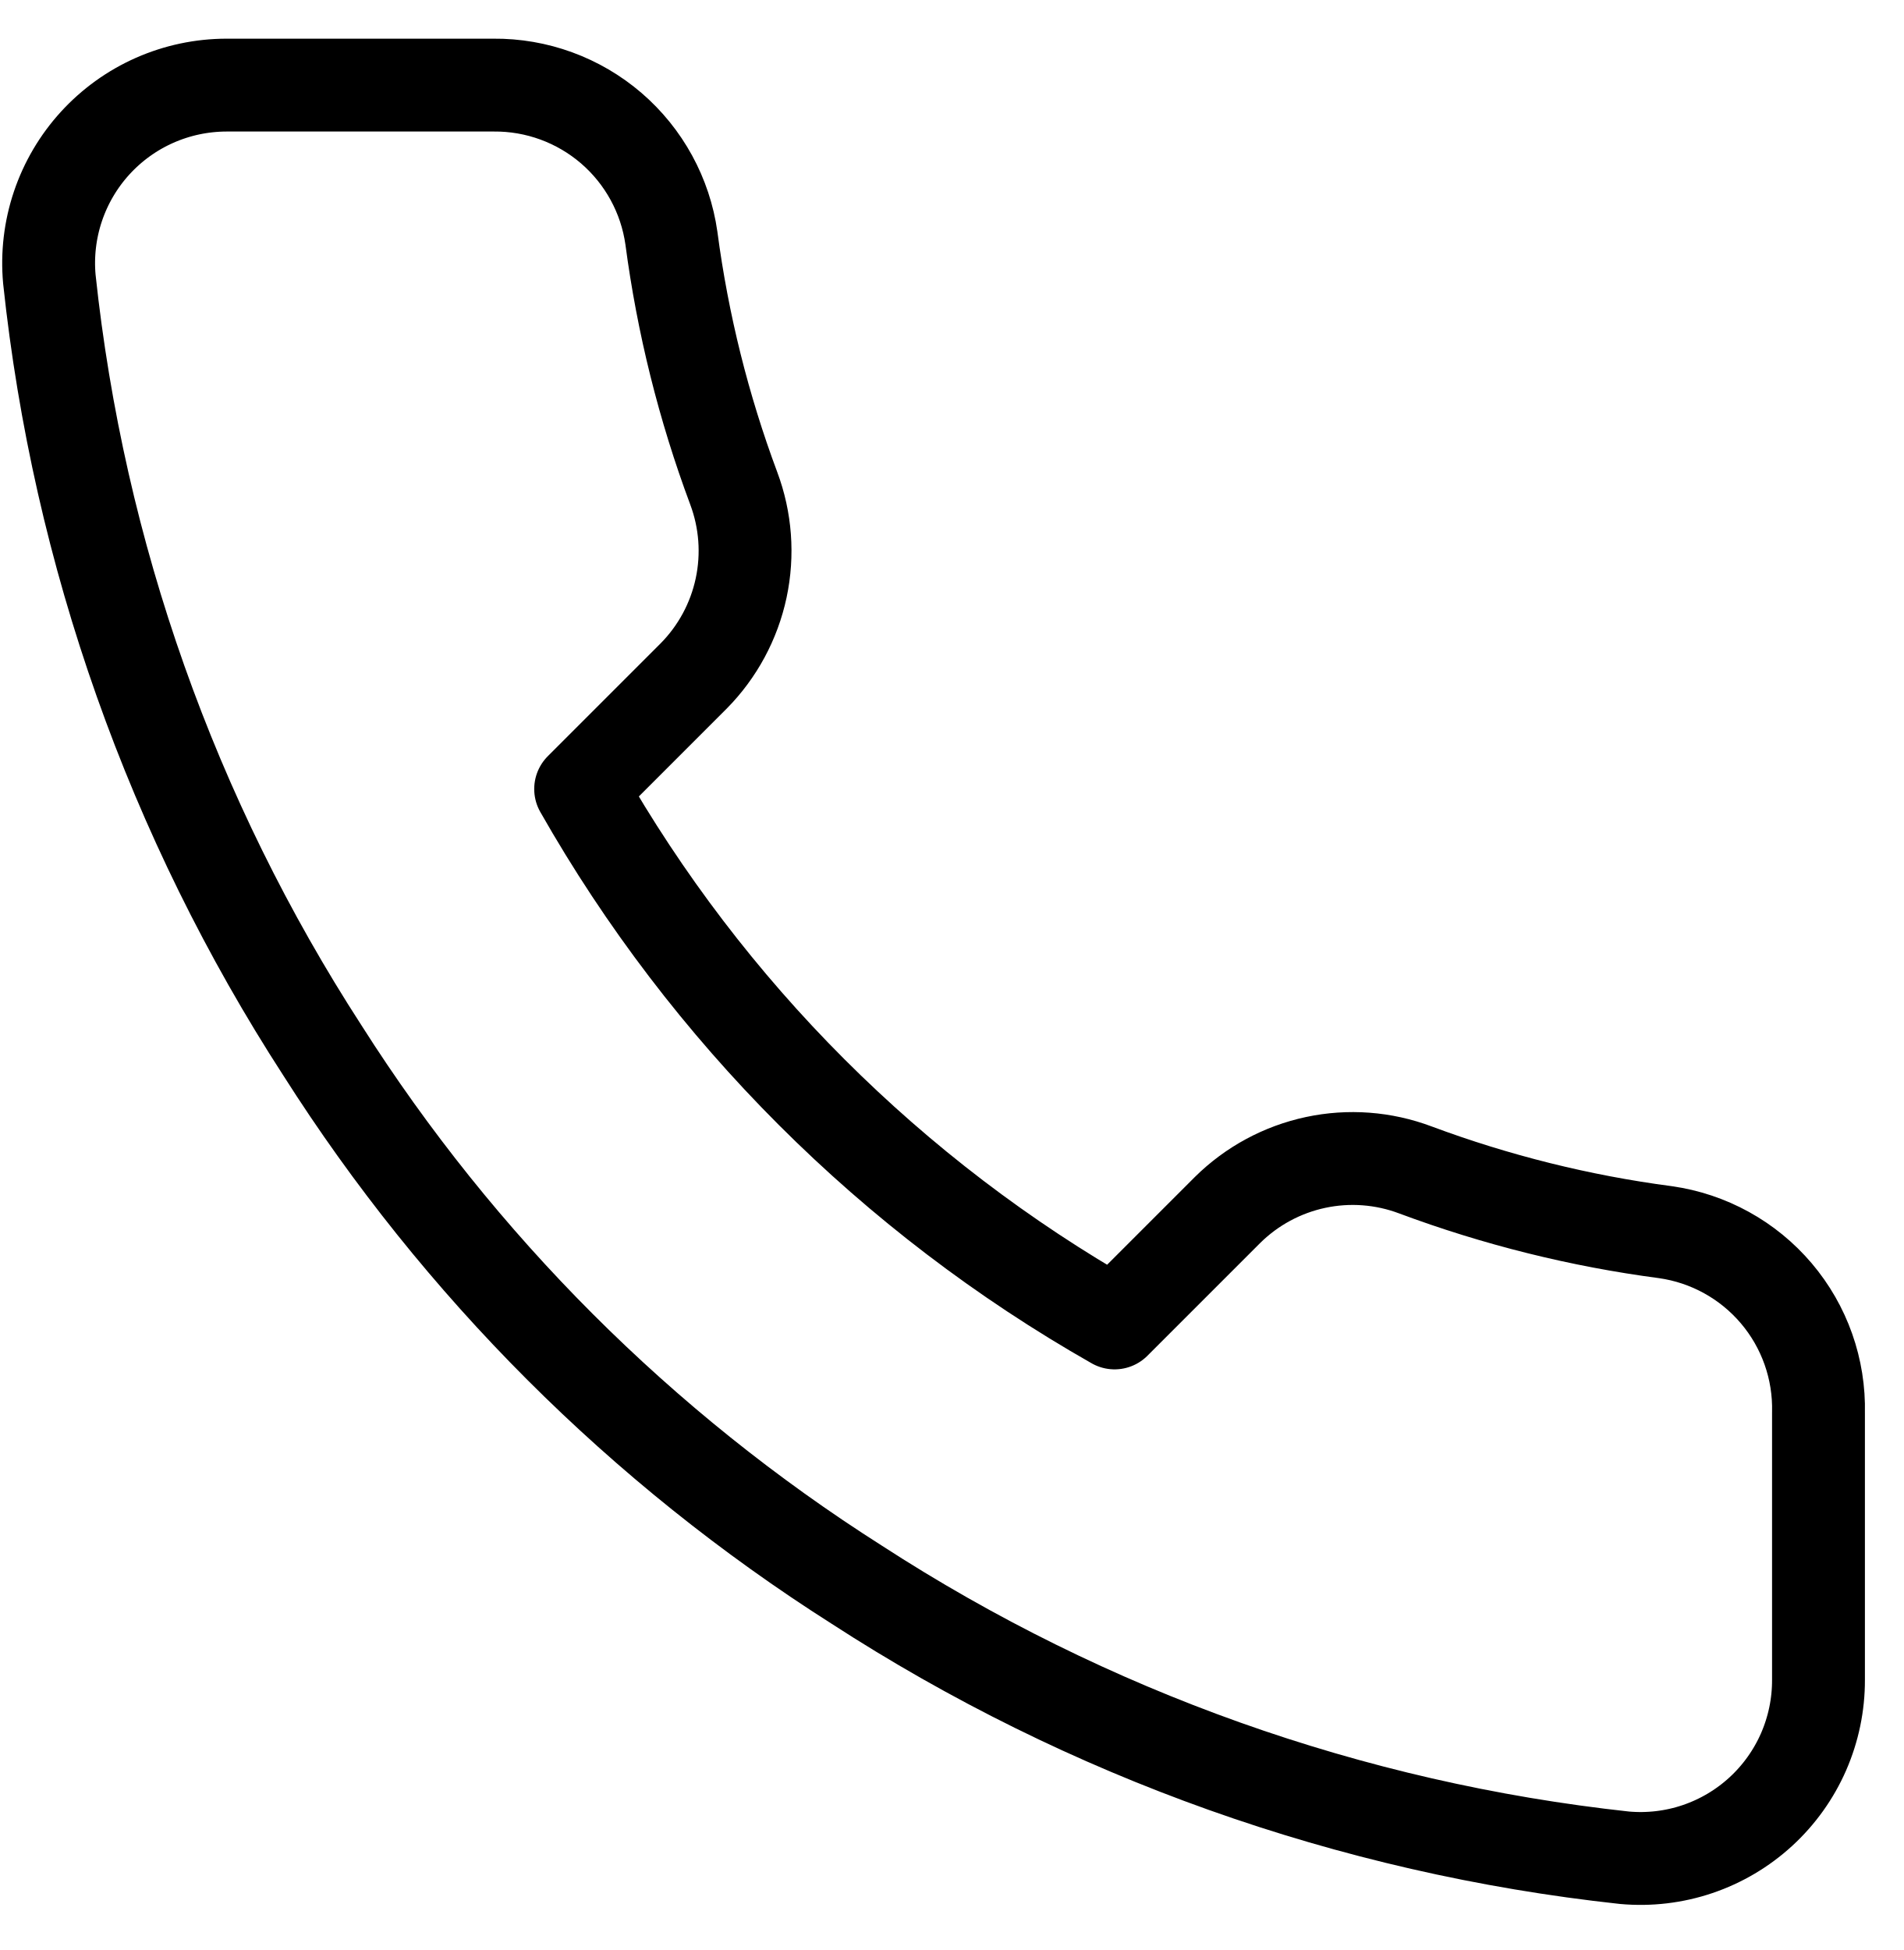
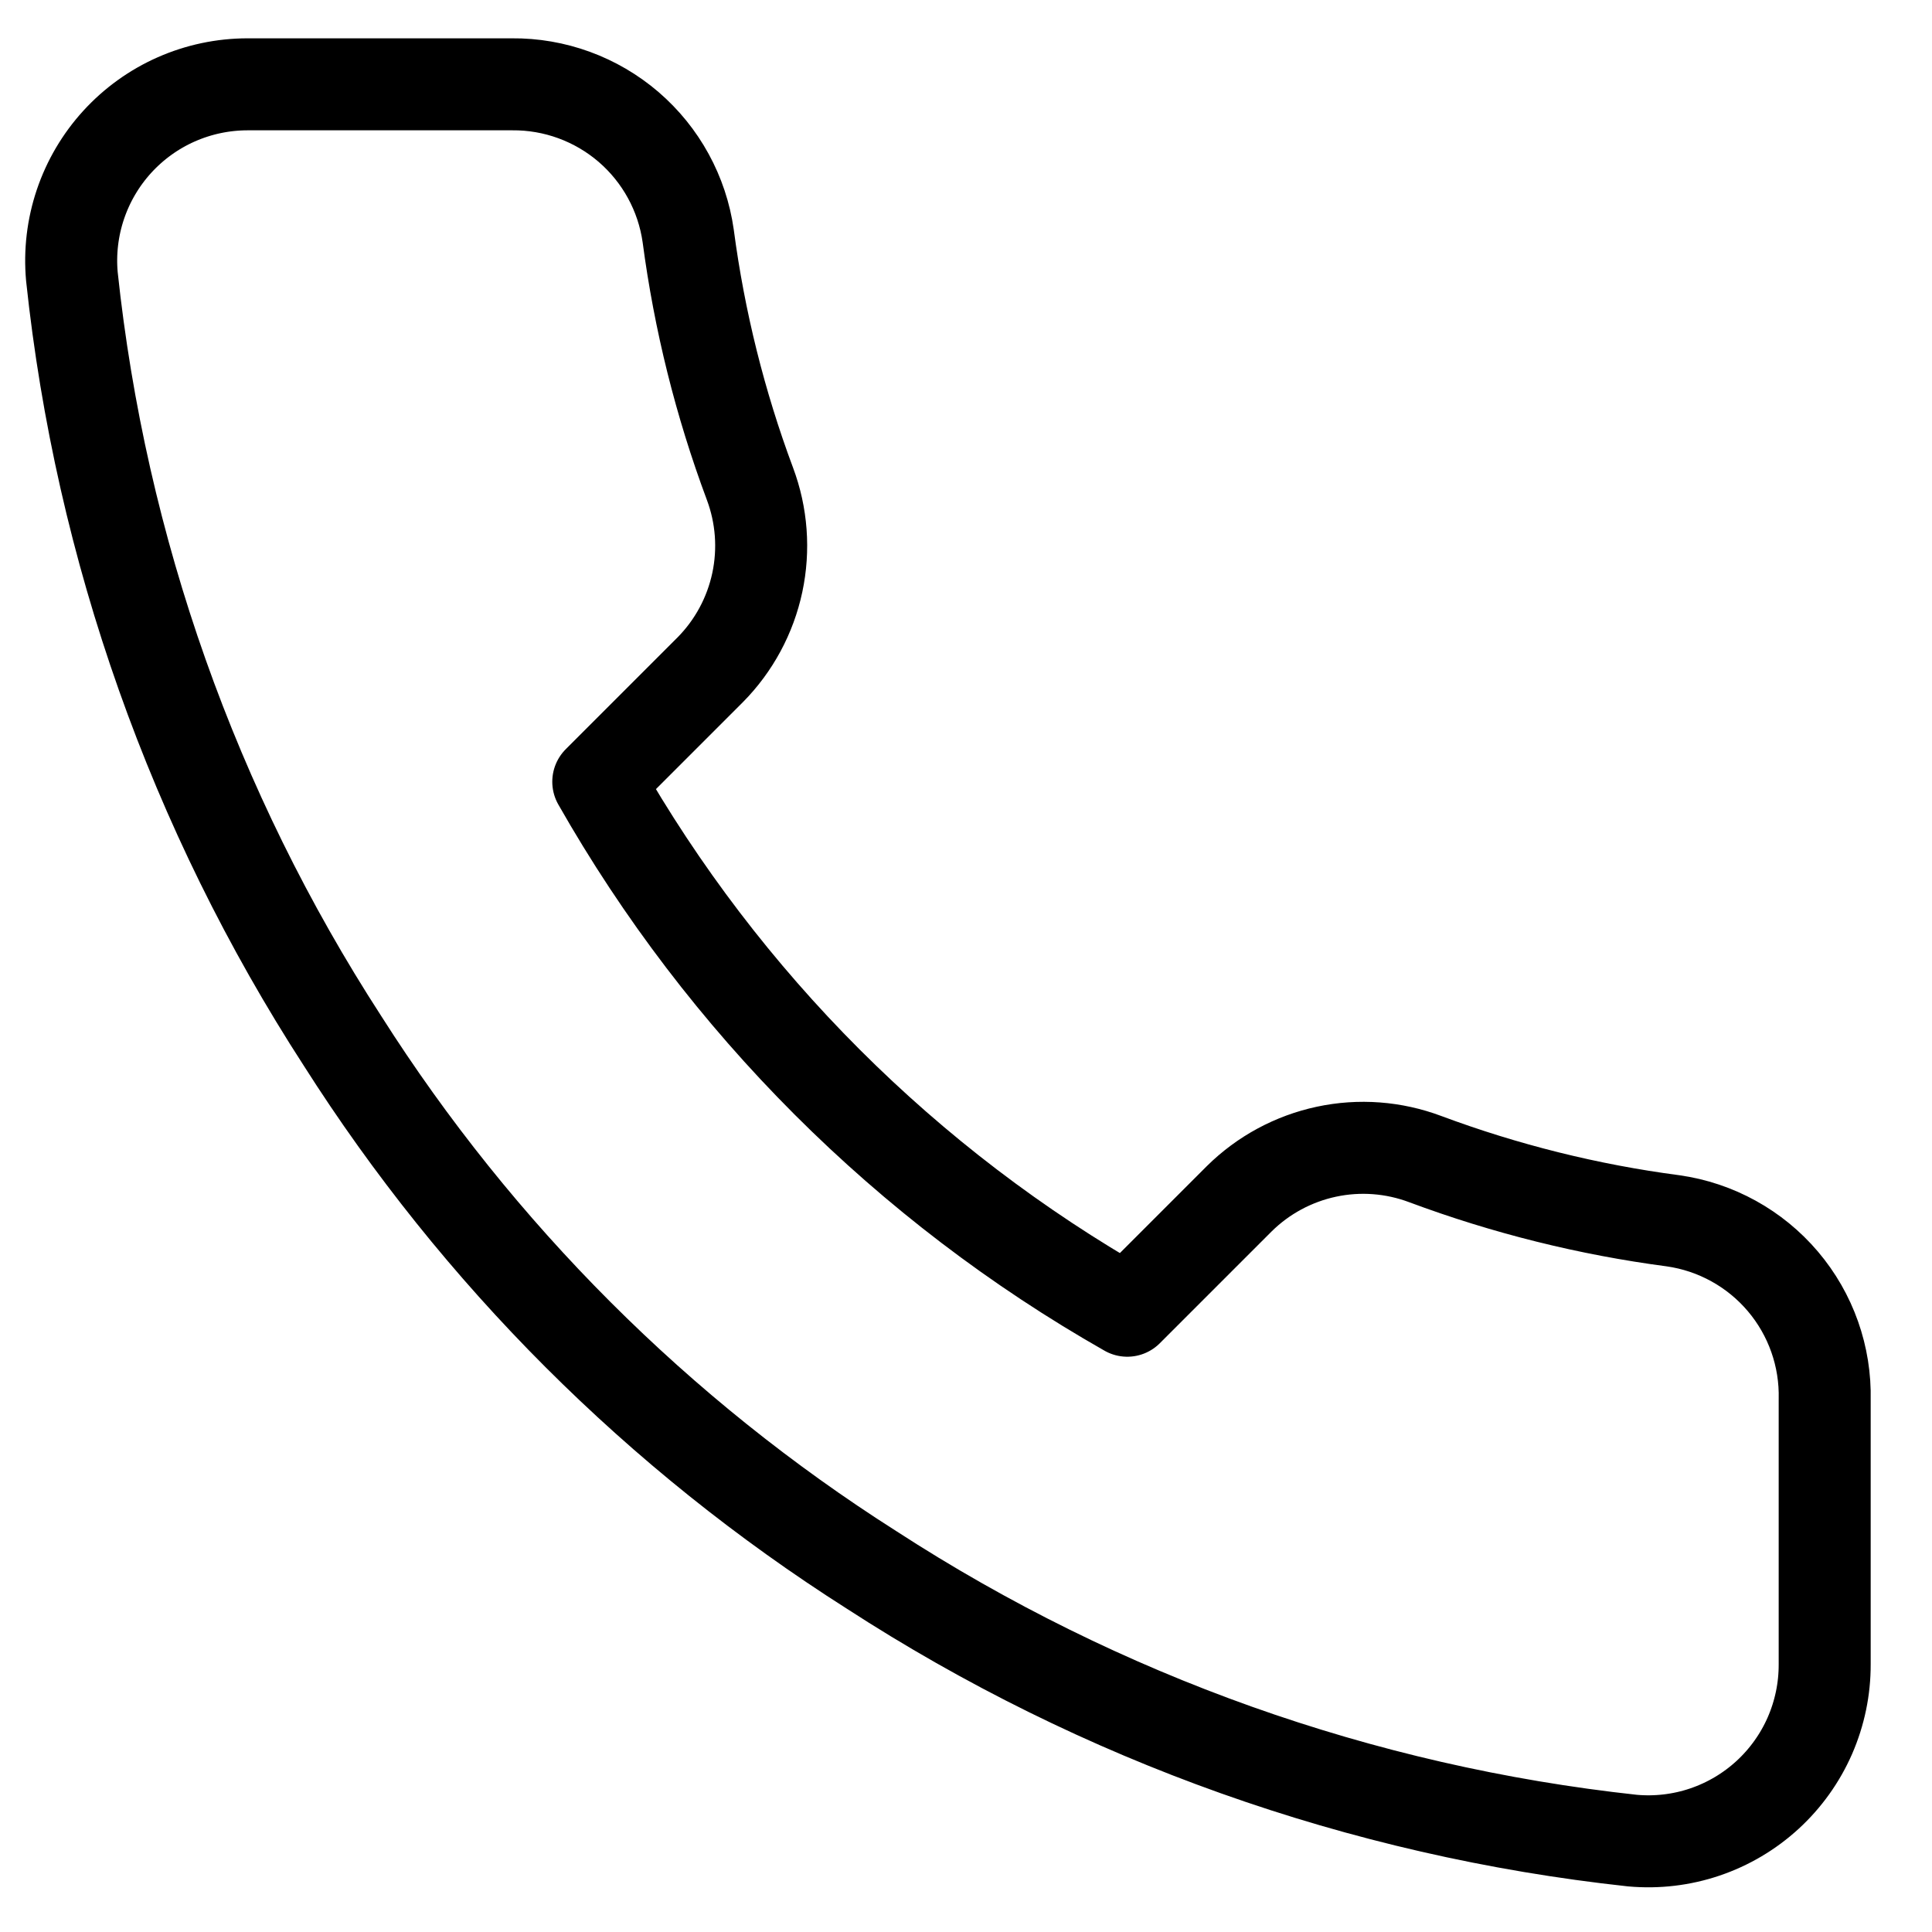
- <svg xmlns="http://www.w3.org/2000/svg" width="41" height="42" viewBox="0 0 41 42" fill="none">
+ <svg xmlns="http://www.w3.org/2000/svg" width="20" height="20" viewBox="0 0 41 42" fill="none">
  <path d="M39.167 30.43V36.18C39.169 36.714 39.059 37.242 38.846 37.731C38.632 38.22 38.318 38.659 37.925 39.02C37.531 39.381 37.067 39.656 36.561 39.827C36.056 39.998 35.52 40.061 34.988 40.013C29.09 39.373 23.425 37.357 18.448 34.129C13.816 31.186 9.89 27.26 6.947 22.629C3.708 17.629 1.692 11.936 1.063 6.012C1.015 5.482 1.078 4.947 1.248 4.443C1.418 3.939 1.691 3.475 2.05 3.082C2.409 2.689 2.845 2.375 3.332 2.16C3.819 1.945 4.345 1.834 4.877 1.833H10.627C11.558 1.824 12.459 2.154 13.165 2.76C13.87 3.367 14.331 4.209 14.461 5.13C14.704 6.97 15.154 8.777 15.803 10.516C16.06 11.202 16.116 11.947 15.963 12.664C15.81 13.381 15.455 14.039 14.94 14.56L12.506 16.994C15.234 21.793 19.207 25.766 24.006 28.494L26.44 26.06C26.961 25.545 27.619 25.19 28.336 25.037C29.052 24.884 29.798 24.94 30.484 25.198C32.223 25.846 34.03 26.297 35.87 26.539C36.801 26.671 37.651 27.14 38.259 27.857C38.867 28.574 39.19 29.49 39.167 30.43Z" stroke="black" stroke-width="2" stroke-linecap="round" stroke-linejoin="round" />
</svg>
